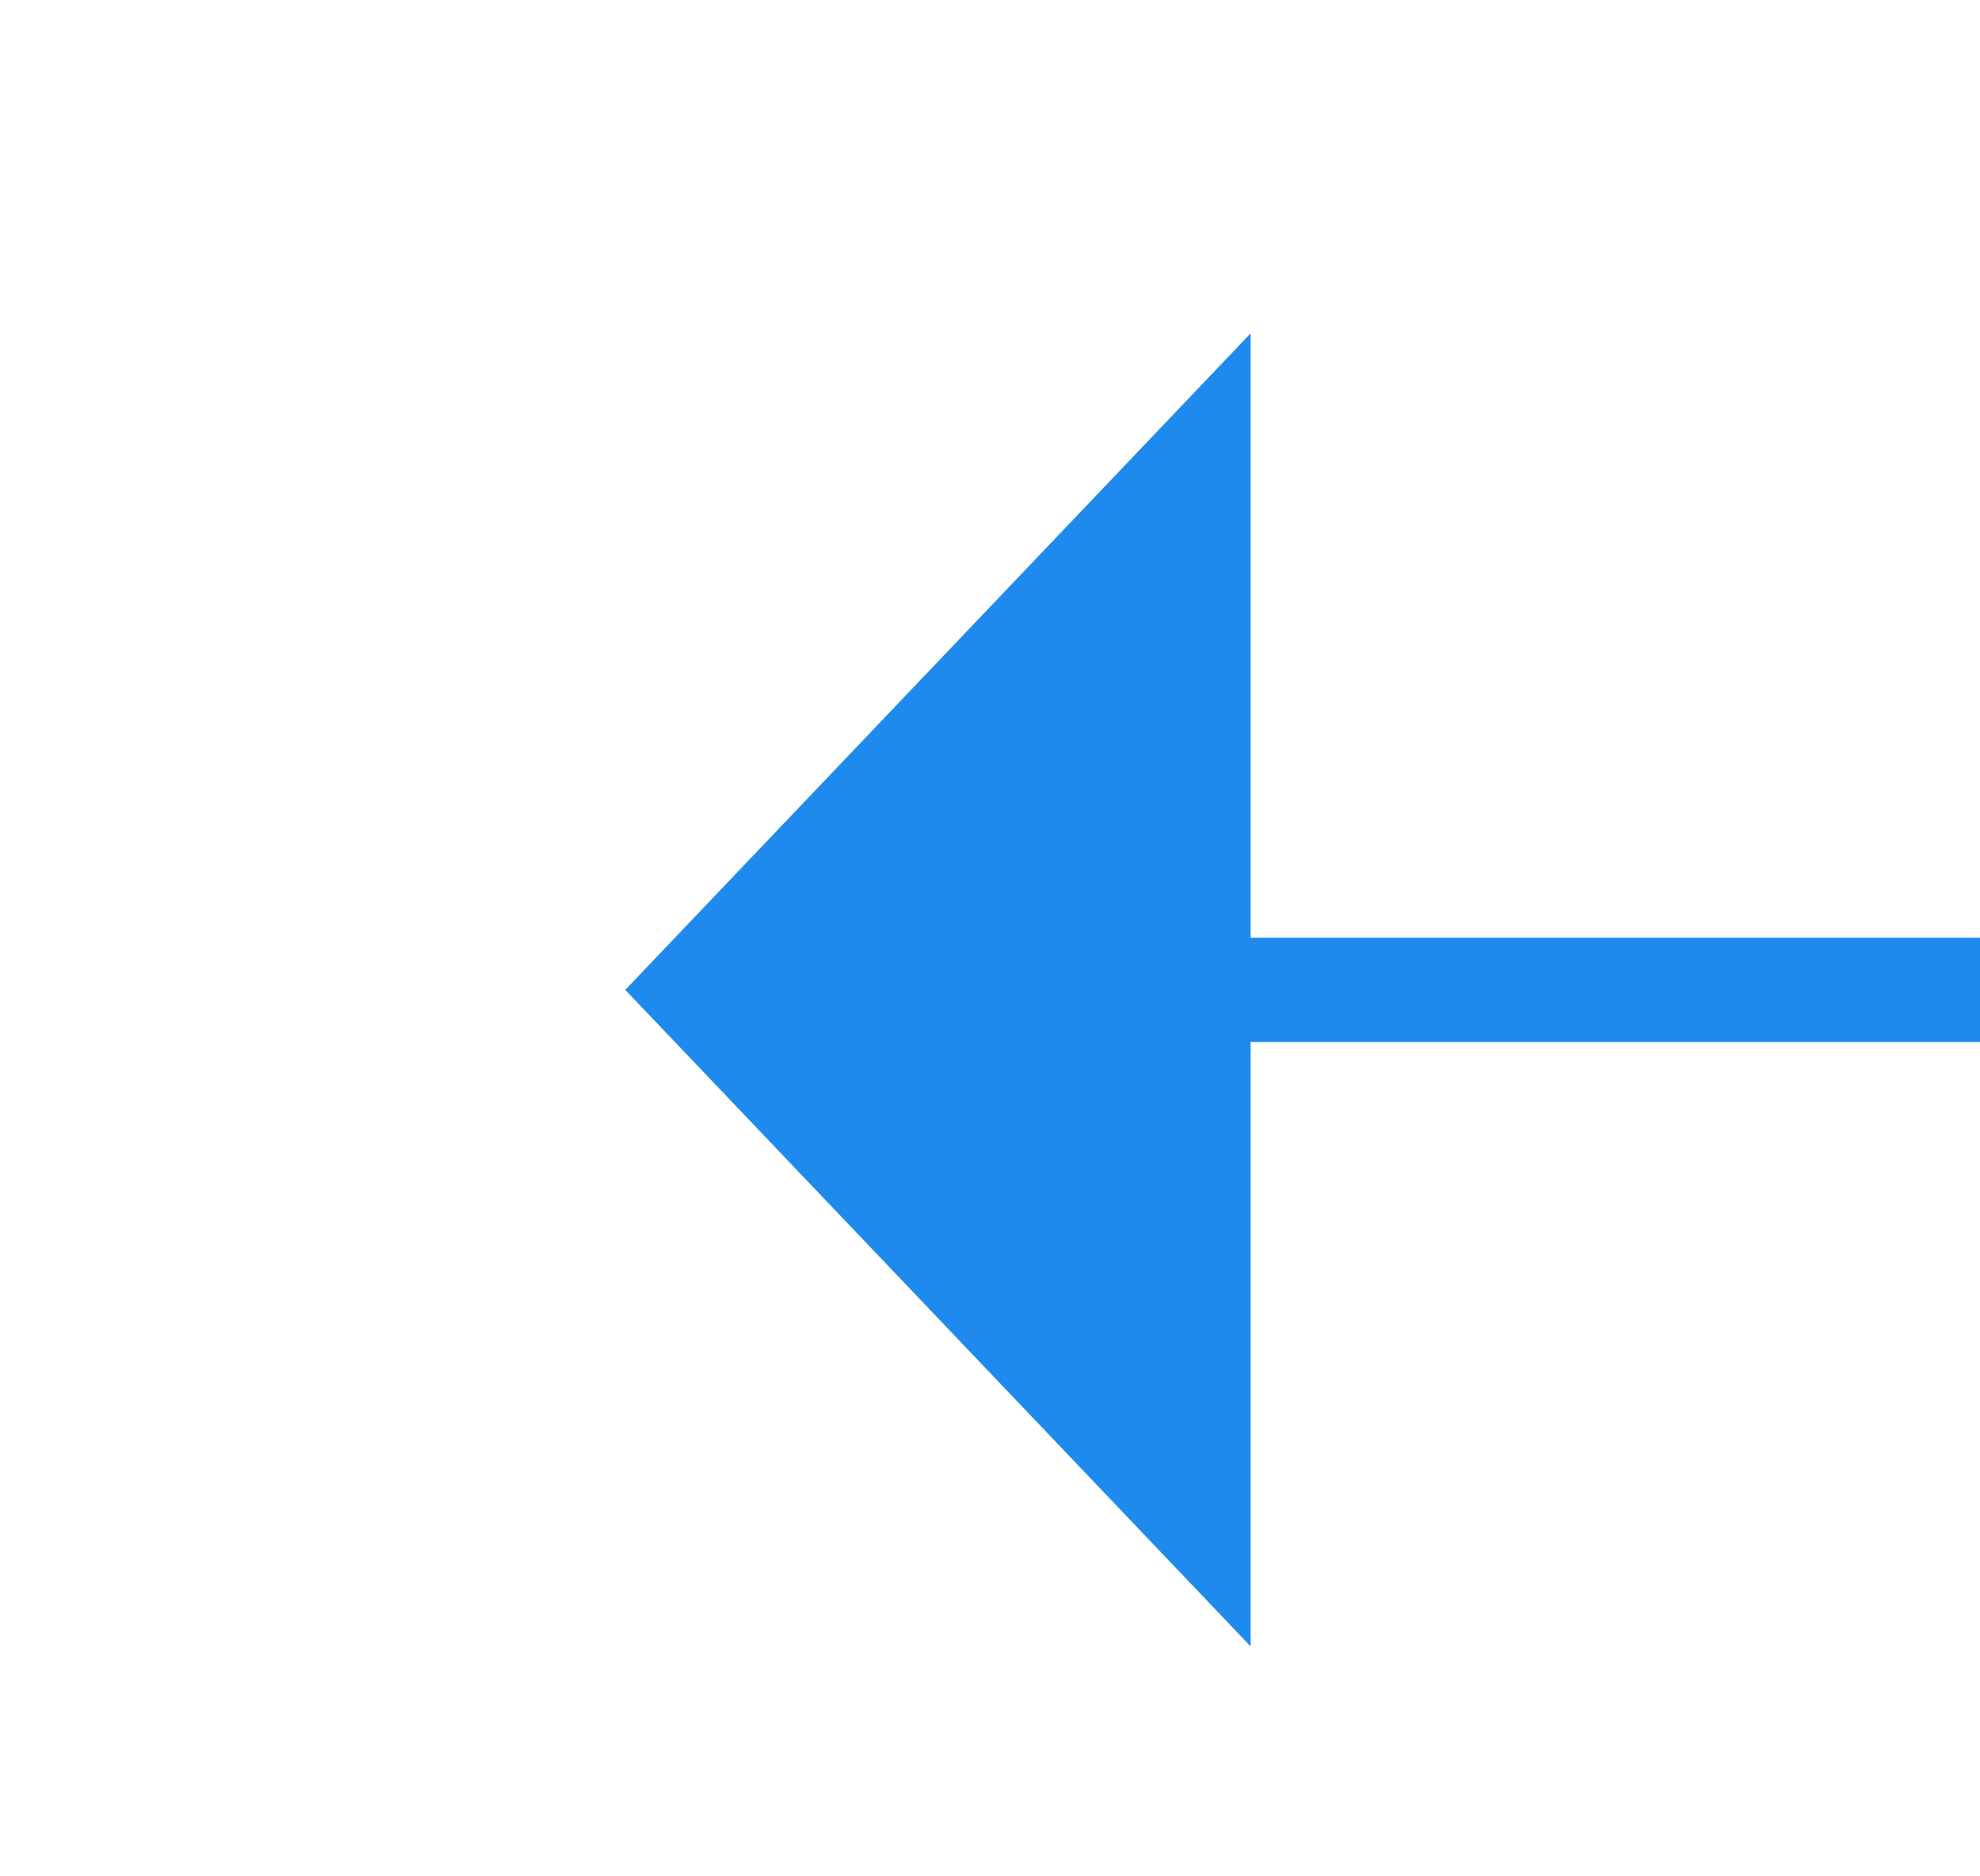
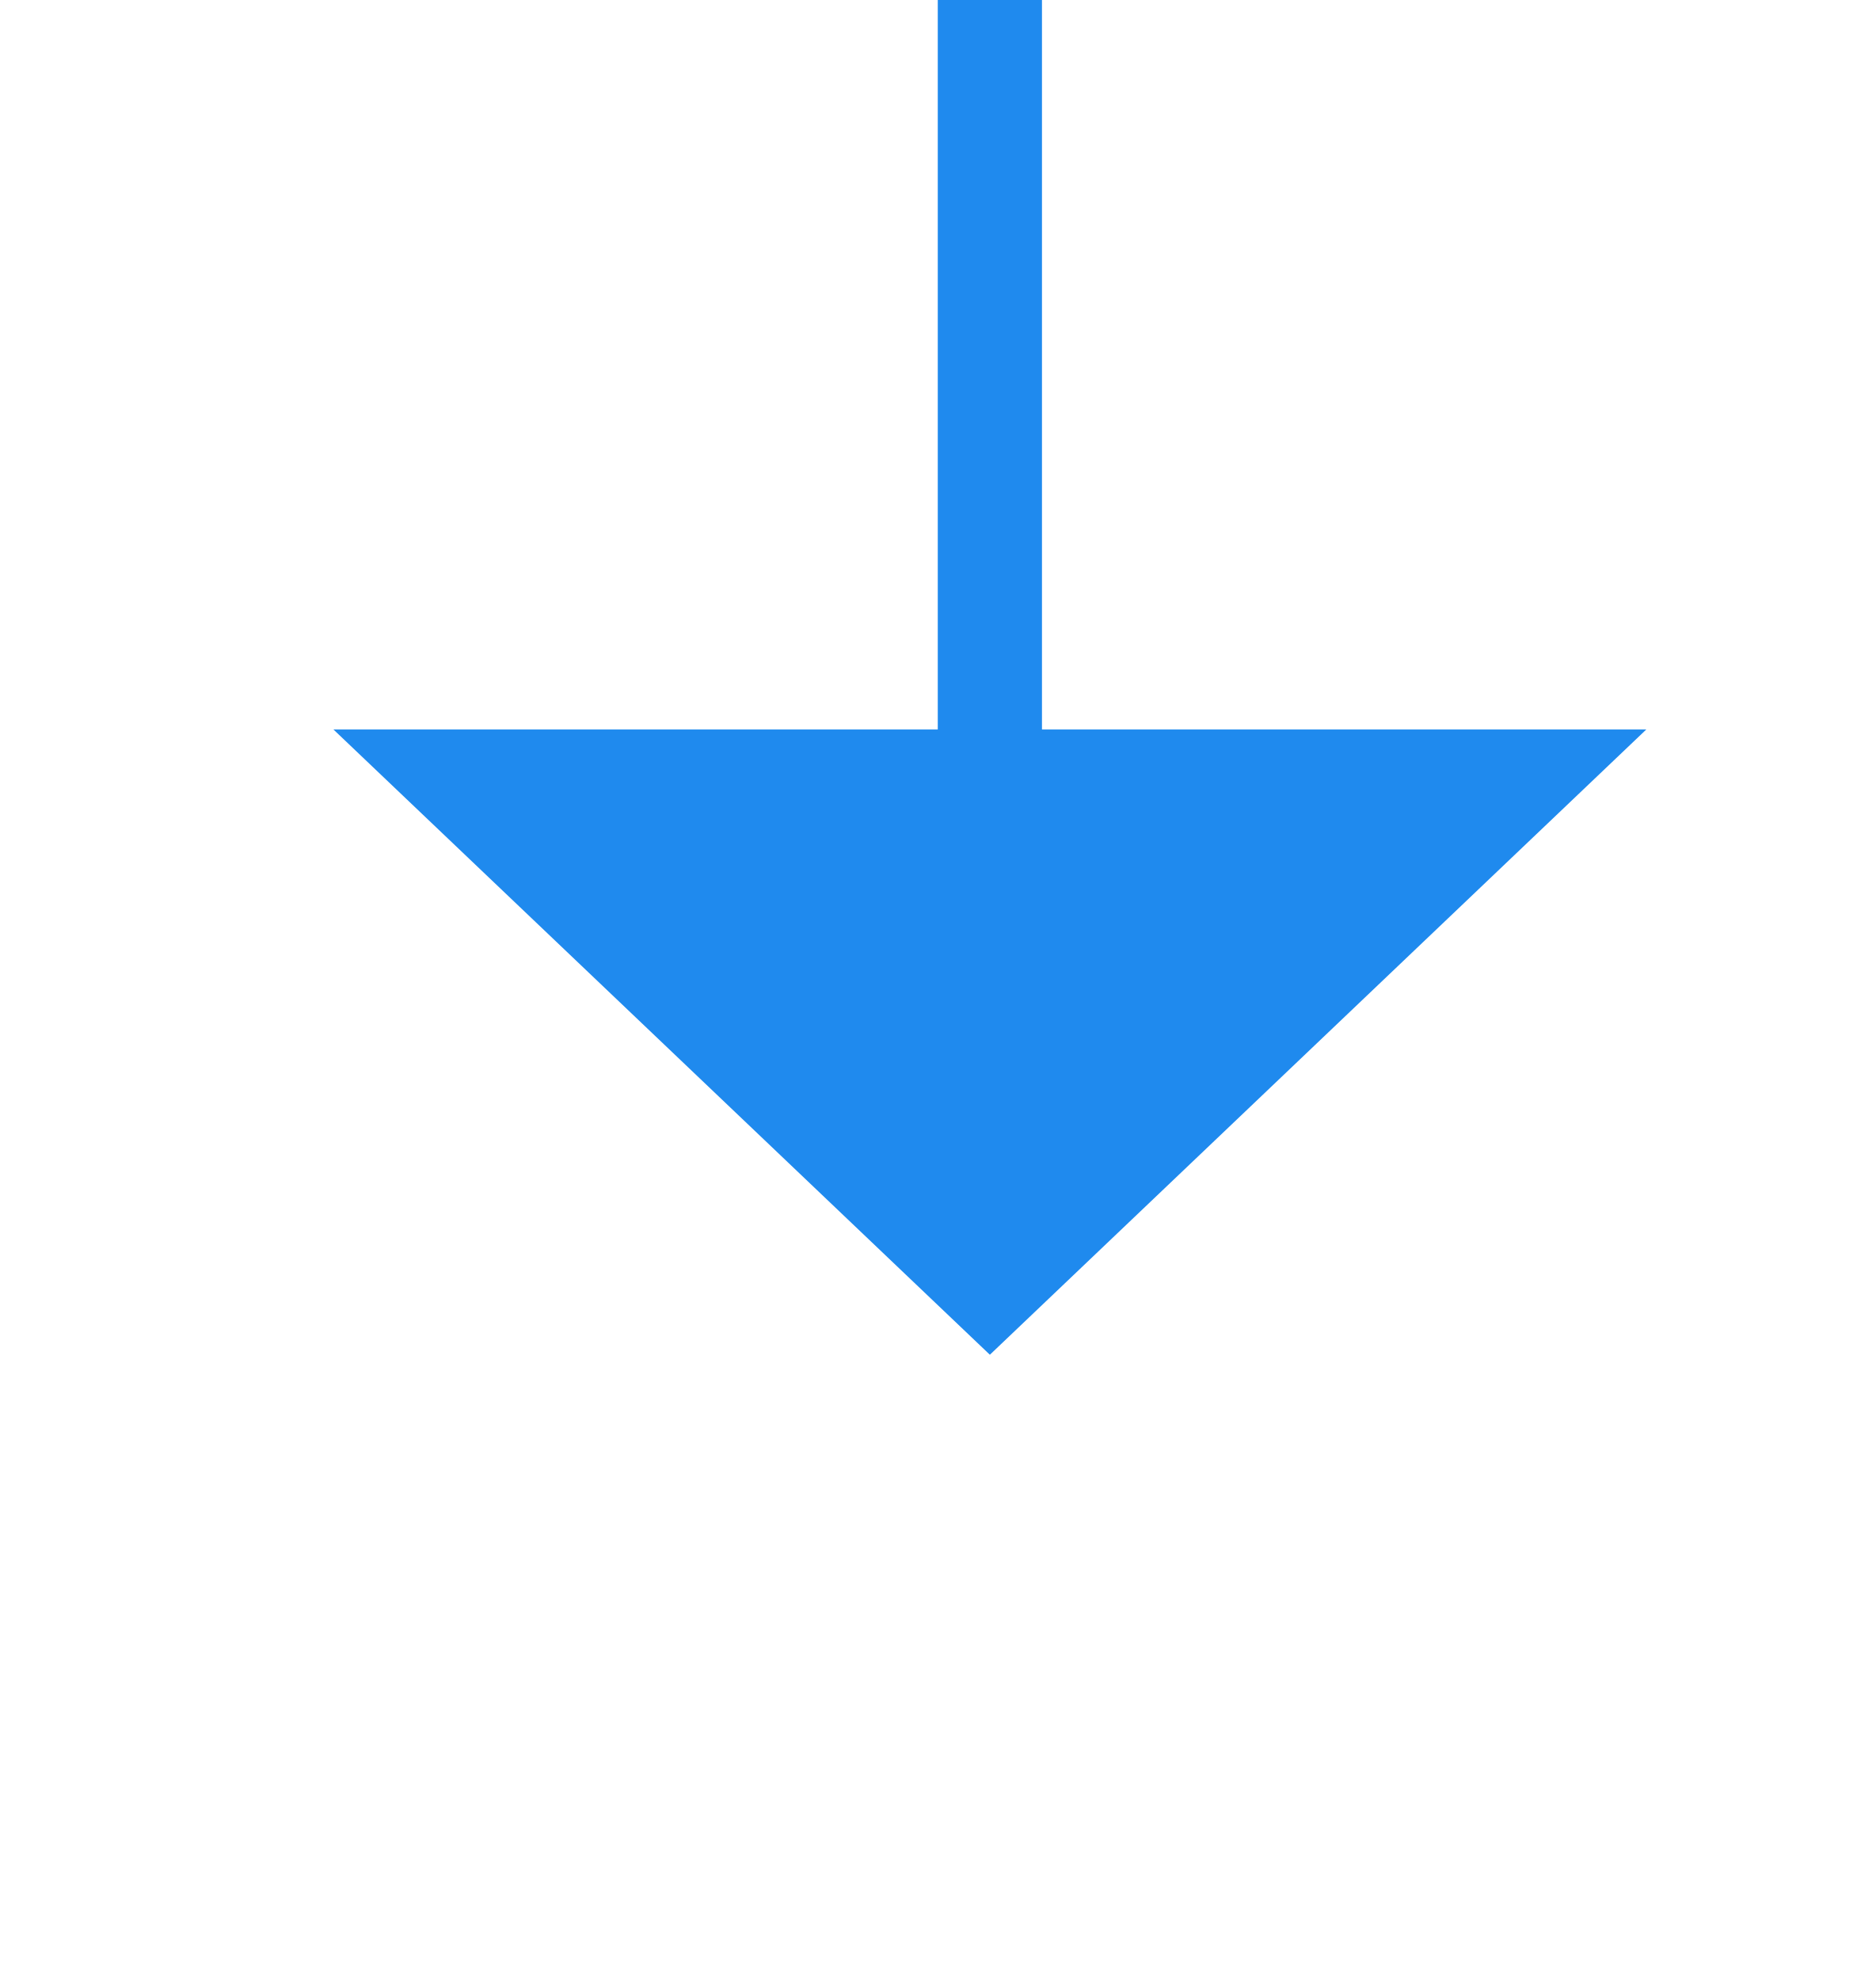
- <svg xmlns="http://www.w3.org/2000/svg" version="1.1" width="19px" height="18px" preserveAspectRatio="xMinYMid meet" viewBox="994 962  19 16">
-   <path d="M 1060 970.5  L 1005 970.5  " stroke-width="1" stroke="#1f8aee" fill="none" />
-   <path d="M 1006 964.2  L 1000 970.5  L 1006 976.8  L 1006 964.2  Z " fill-rule="nonzero" fill="#1f8aee" stroke="none" />
+ <svg xmlns="http://www.w3.org/2000/svg" version="1.1" width="18px" height="19px" preserveAspectRatio="xMidYMin meet" viewBox="1835 1107  16 19">
+   <path d="M 1843.5 1090  L 1843.5 1115  " stroke-width="1" stroke="#1f8aee" fill="none" />
+   <path d="M 1837.2 1114  L 1843.5 1120  L 1849.8 1114  L 1837.2 1114  Z " fill-rule="nonzero" fill="#1f8aee" stroke="none" />
</svg>
